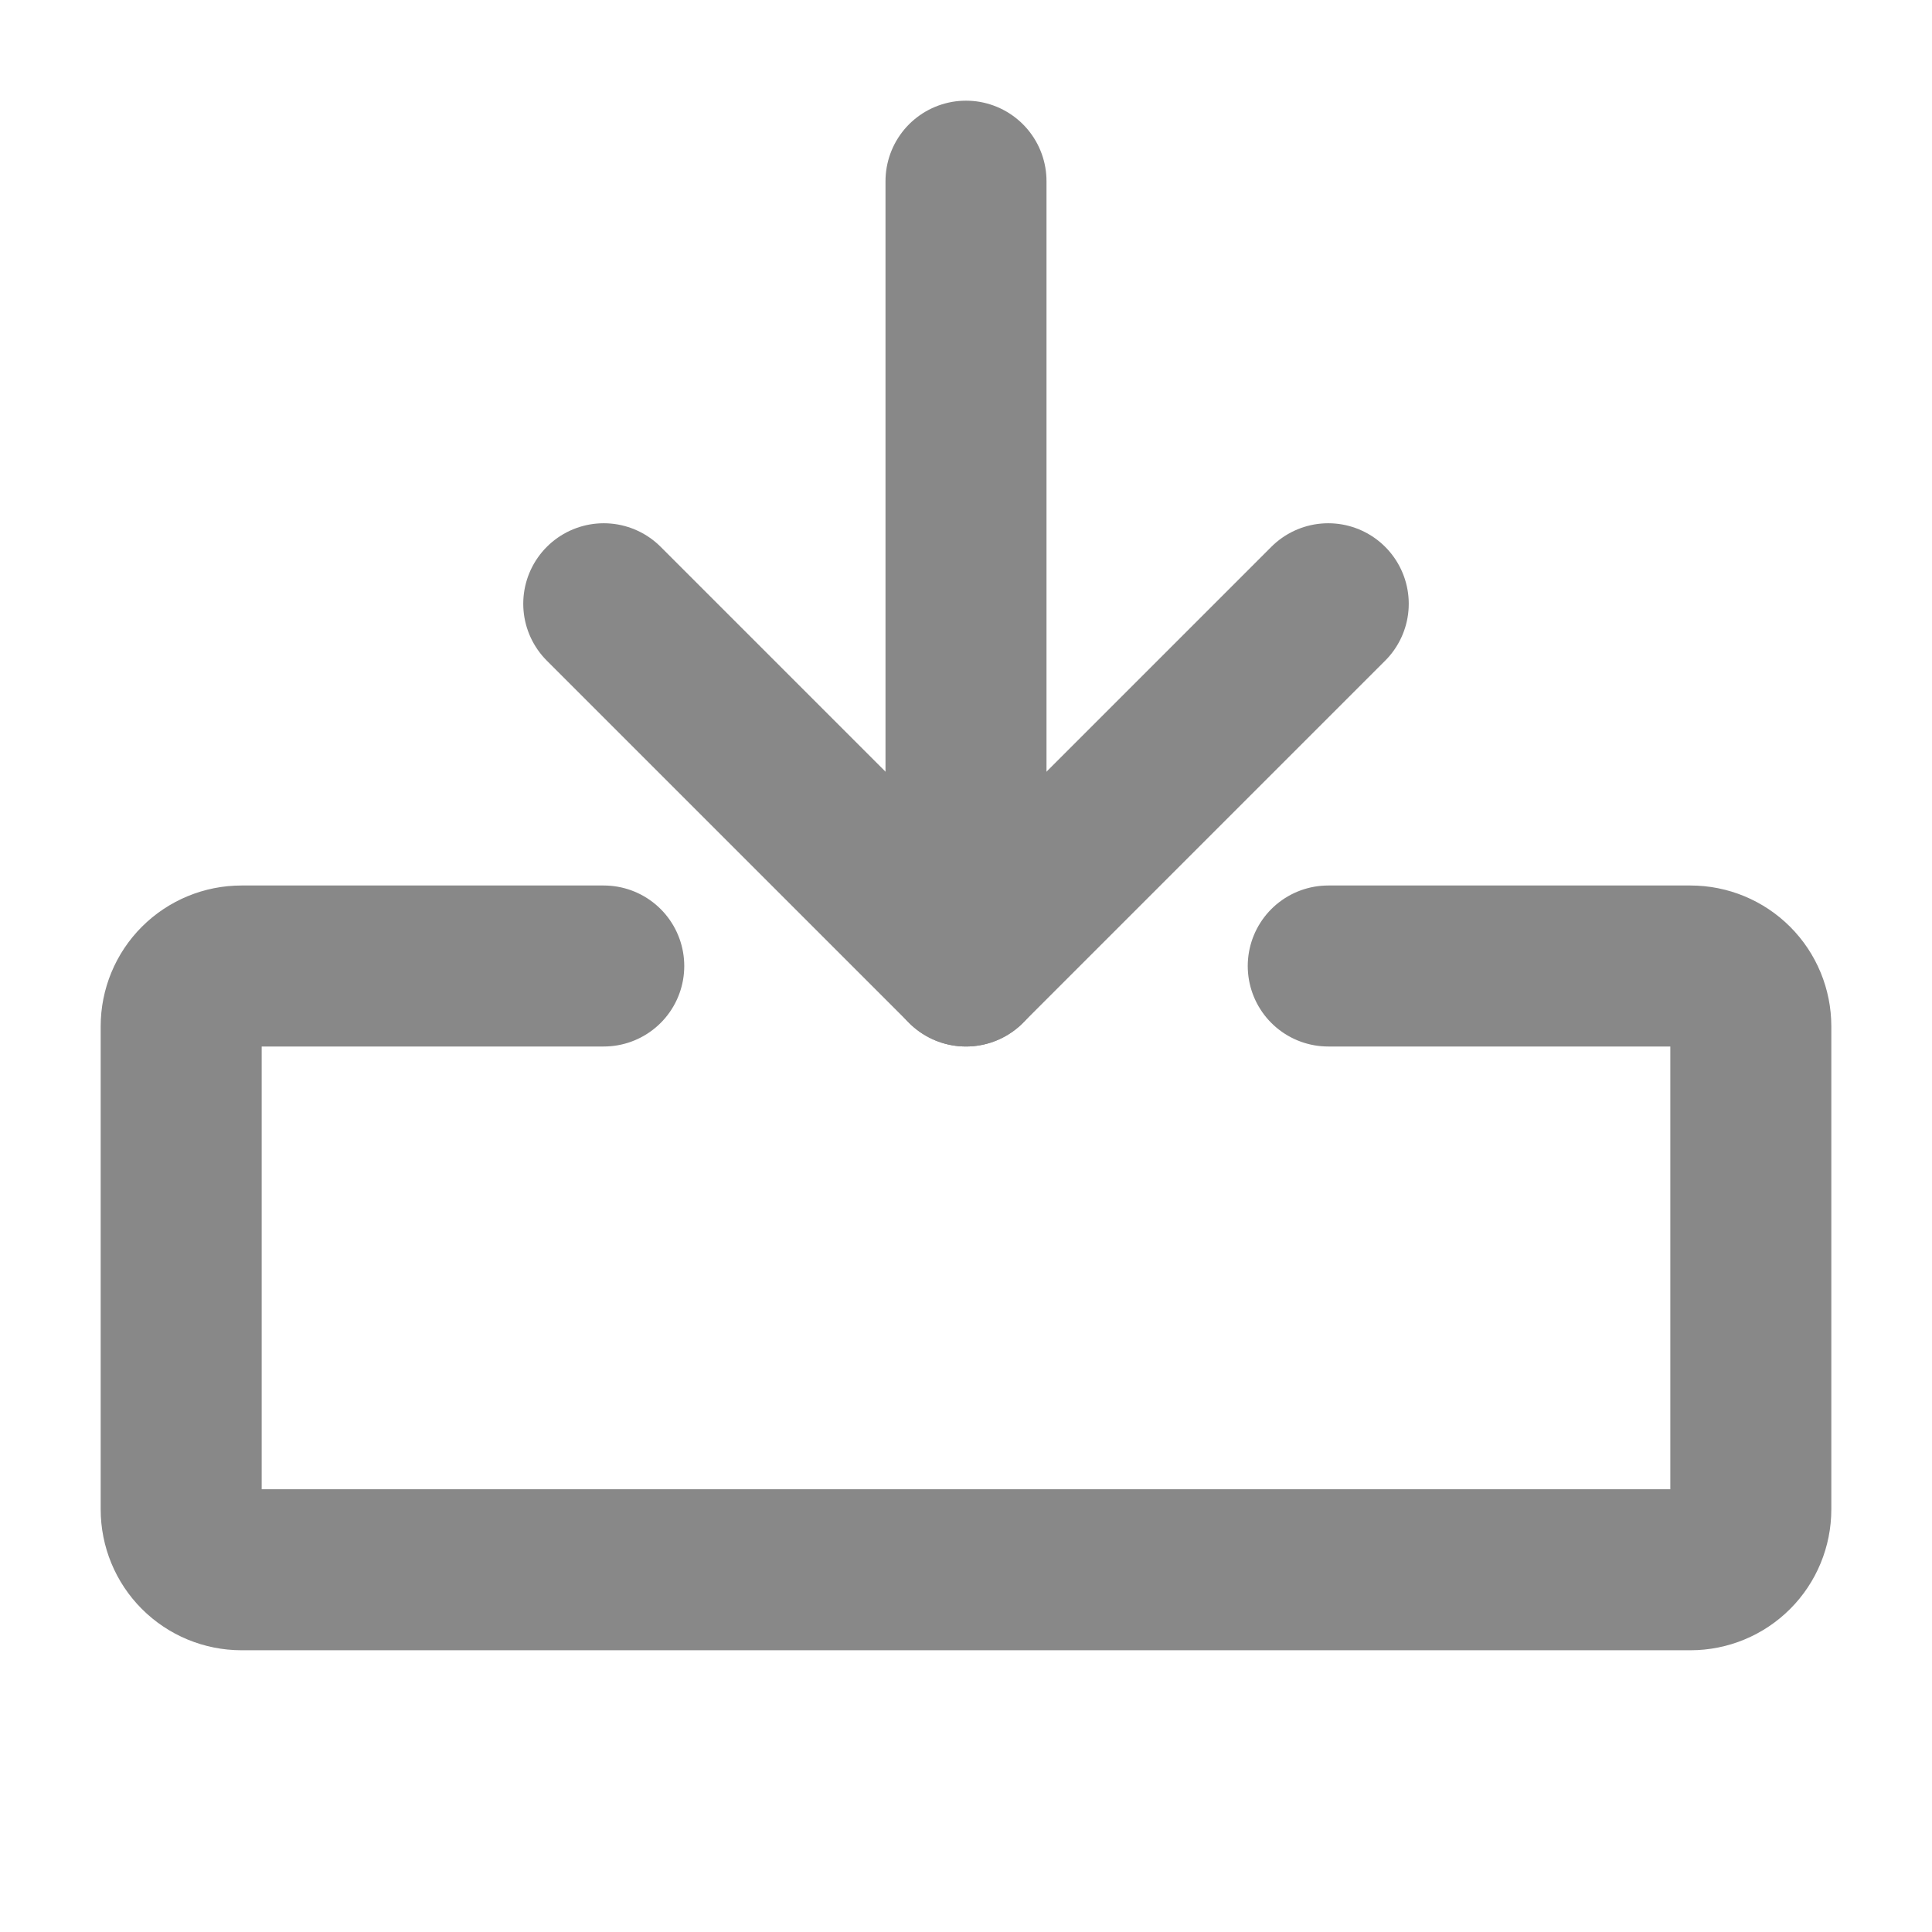
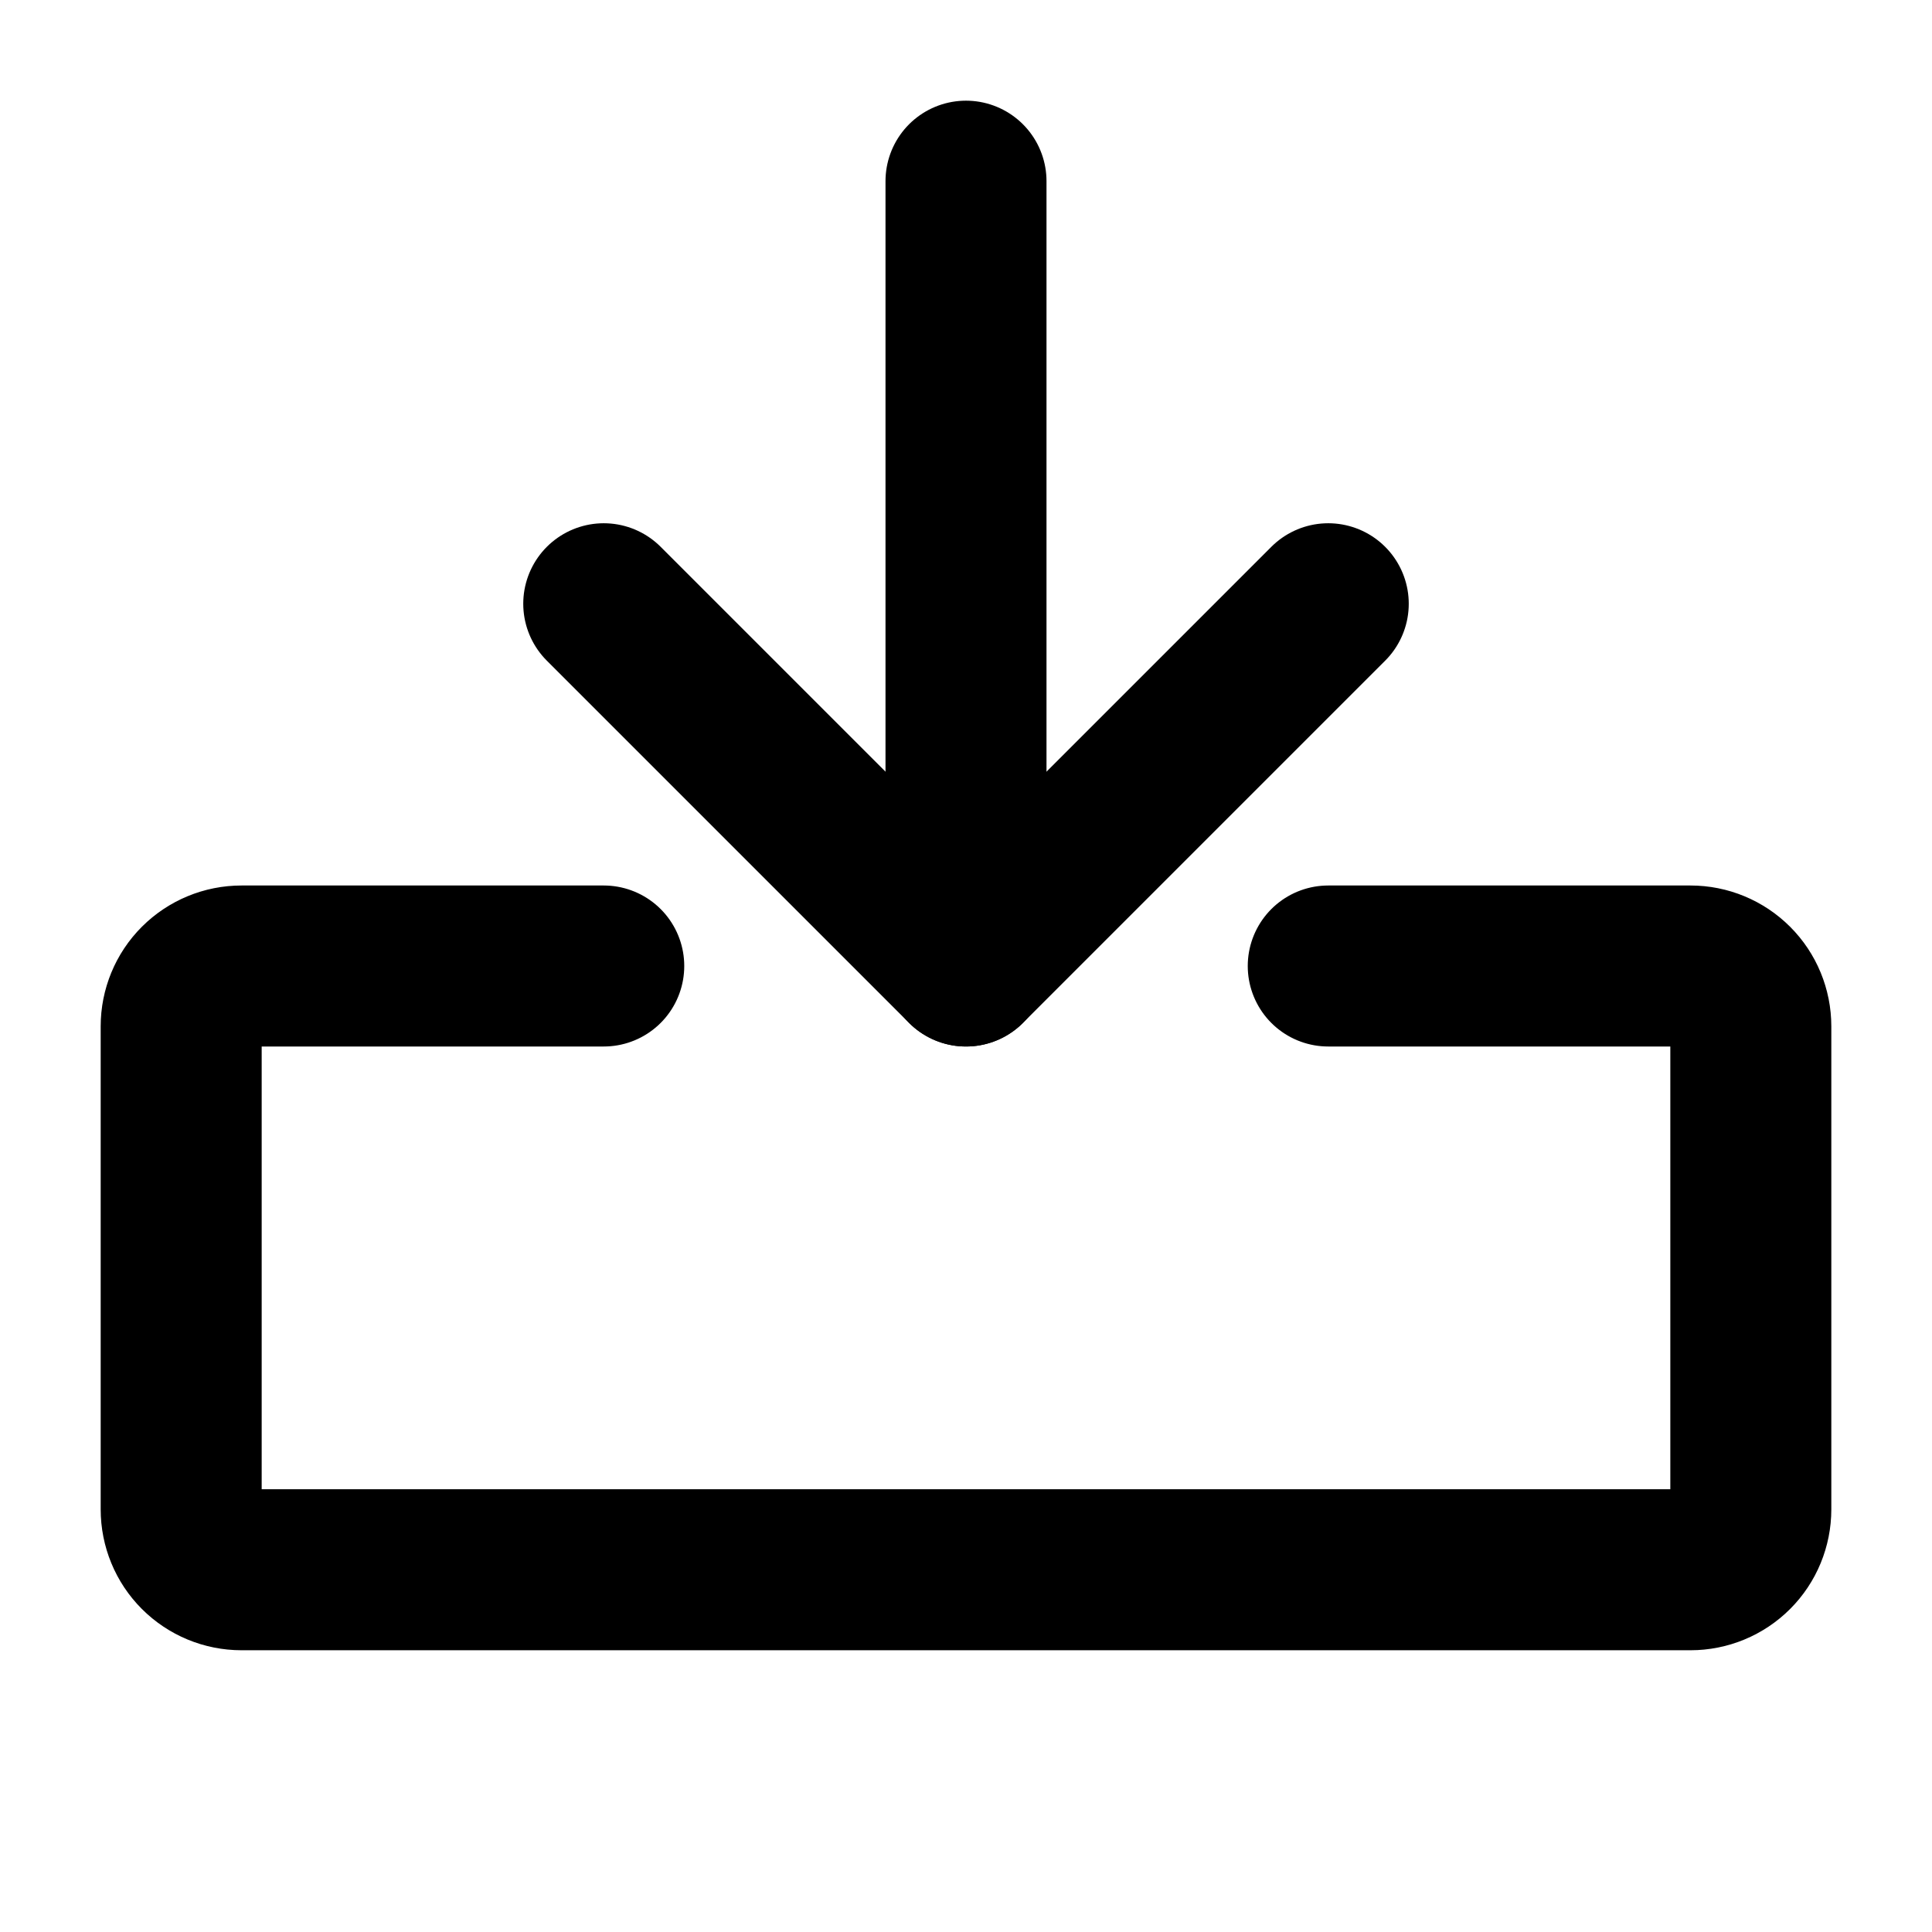
<svg xmlns="http://www.w3.org/2000/svg" width="18" height="18" viewBox="0 0 18 18" fill="none">
-   <path d="M12.375 9H15.75C15.899 9 16.042 9.059 16.148 9.165C16.253 9.27 16.312 9.413 16.312 9.562V14.062C16.312 14.212 16.253 14.355 16.148 14.46C16.042 14.566 15.899 14.625 15.75 14.625H2.25C2.101 14.625 1.958 14.566 1.852 14.46C1.747 14.355 1.688 14.212 1.688 14.062V9.562C1.688 9.413 1.747 9.27 1.852 9.165C1.958 9.059 2.101 9 2.25 9H5.625" stroke="#888888" stroke-width="1.5" stroke-linecap="round" stroke-linejoin="round" />
-   <path d="M9 1.688V9" stroke="#888888" stroke-width="1.5" stroke-linecap="round" stroke-linejoin="round" />
-   <path d="M5.625 5.625L9 9L12.375 5.625" stroke="#888888" stroke-width="1.5" stroke-linecap="round" stroke-linejoin="round" />
+   <path d="M12.375 9H15.75C15.899 9 16.042 9.059 16.148 9.165C16.253 9.27 16.312 9.413 16.312 9.562V14.062C16.312 14.212 16.253 14.355 16.148 14.46C16.042 14.566 15.899 14.625 15.75 14.625H2.25C2.101 14.625 1.958 14.566 1.852 14.46C1.747 14.355 1.688 14.212 1.688 14.062V9.562C1.688 9.413 1.747 9.27 1.852 9.165C1.958 9.059 2.101 9 2.25 9H5.625" stroke="currentColor" stroke-width="1.5" stroke-linecap="round" stroke-linejoin="round" />
+   <path d="M9 1.688V9" stroke="currentColor" stroke-width="1.5" stroke-linecap="round" stroke-linejoin="round" />
+   <path d="M5.625 5.625L9 9L12.375 5.625" stroke="currentColor" stroke-width="1.5" stroke-linecap="round" stroke-linejoin="round" />
</svg>
